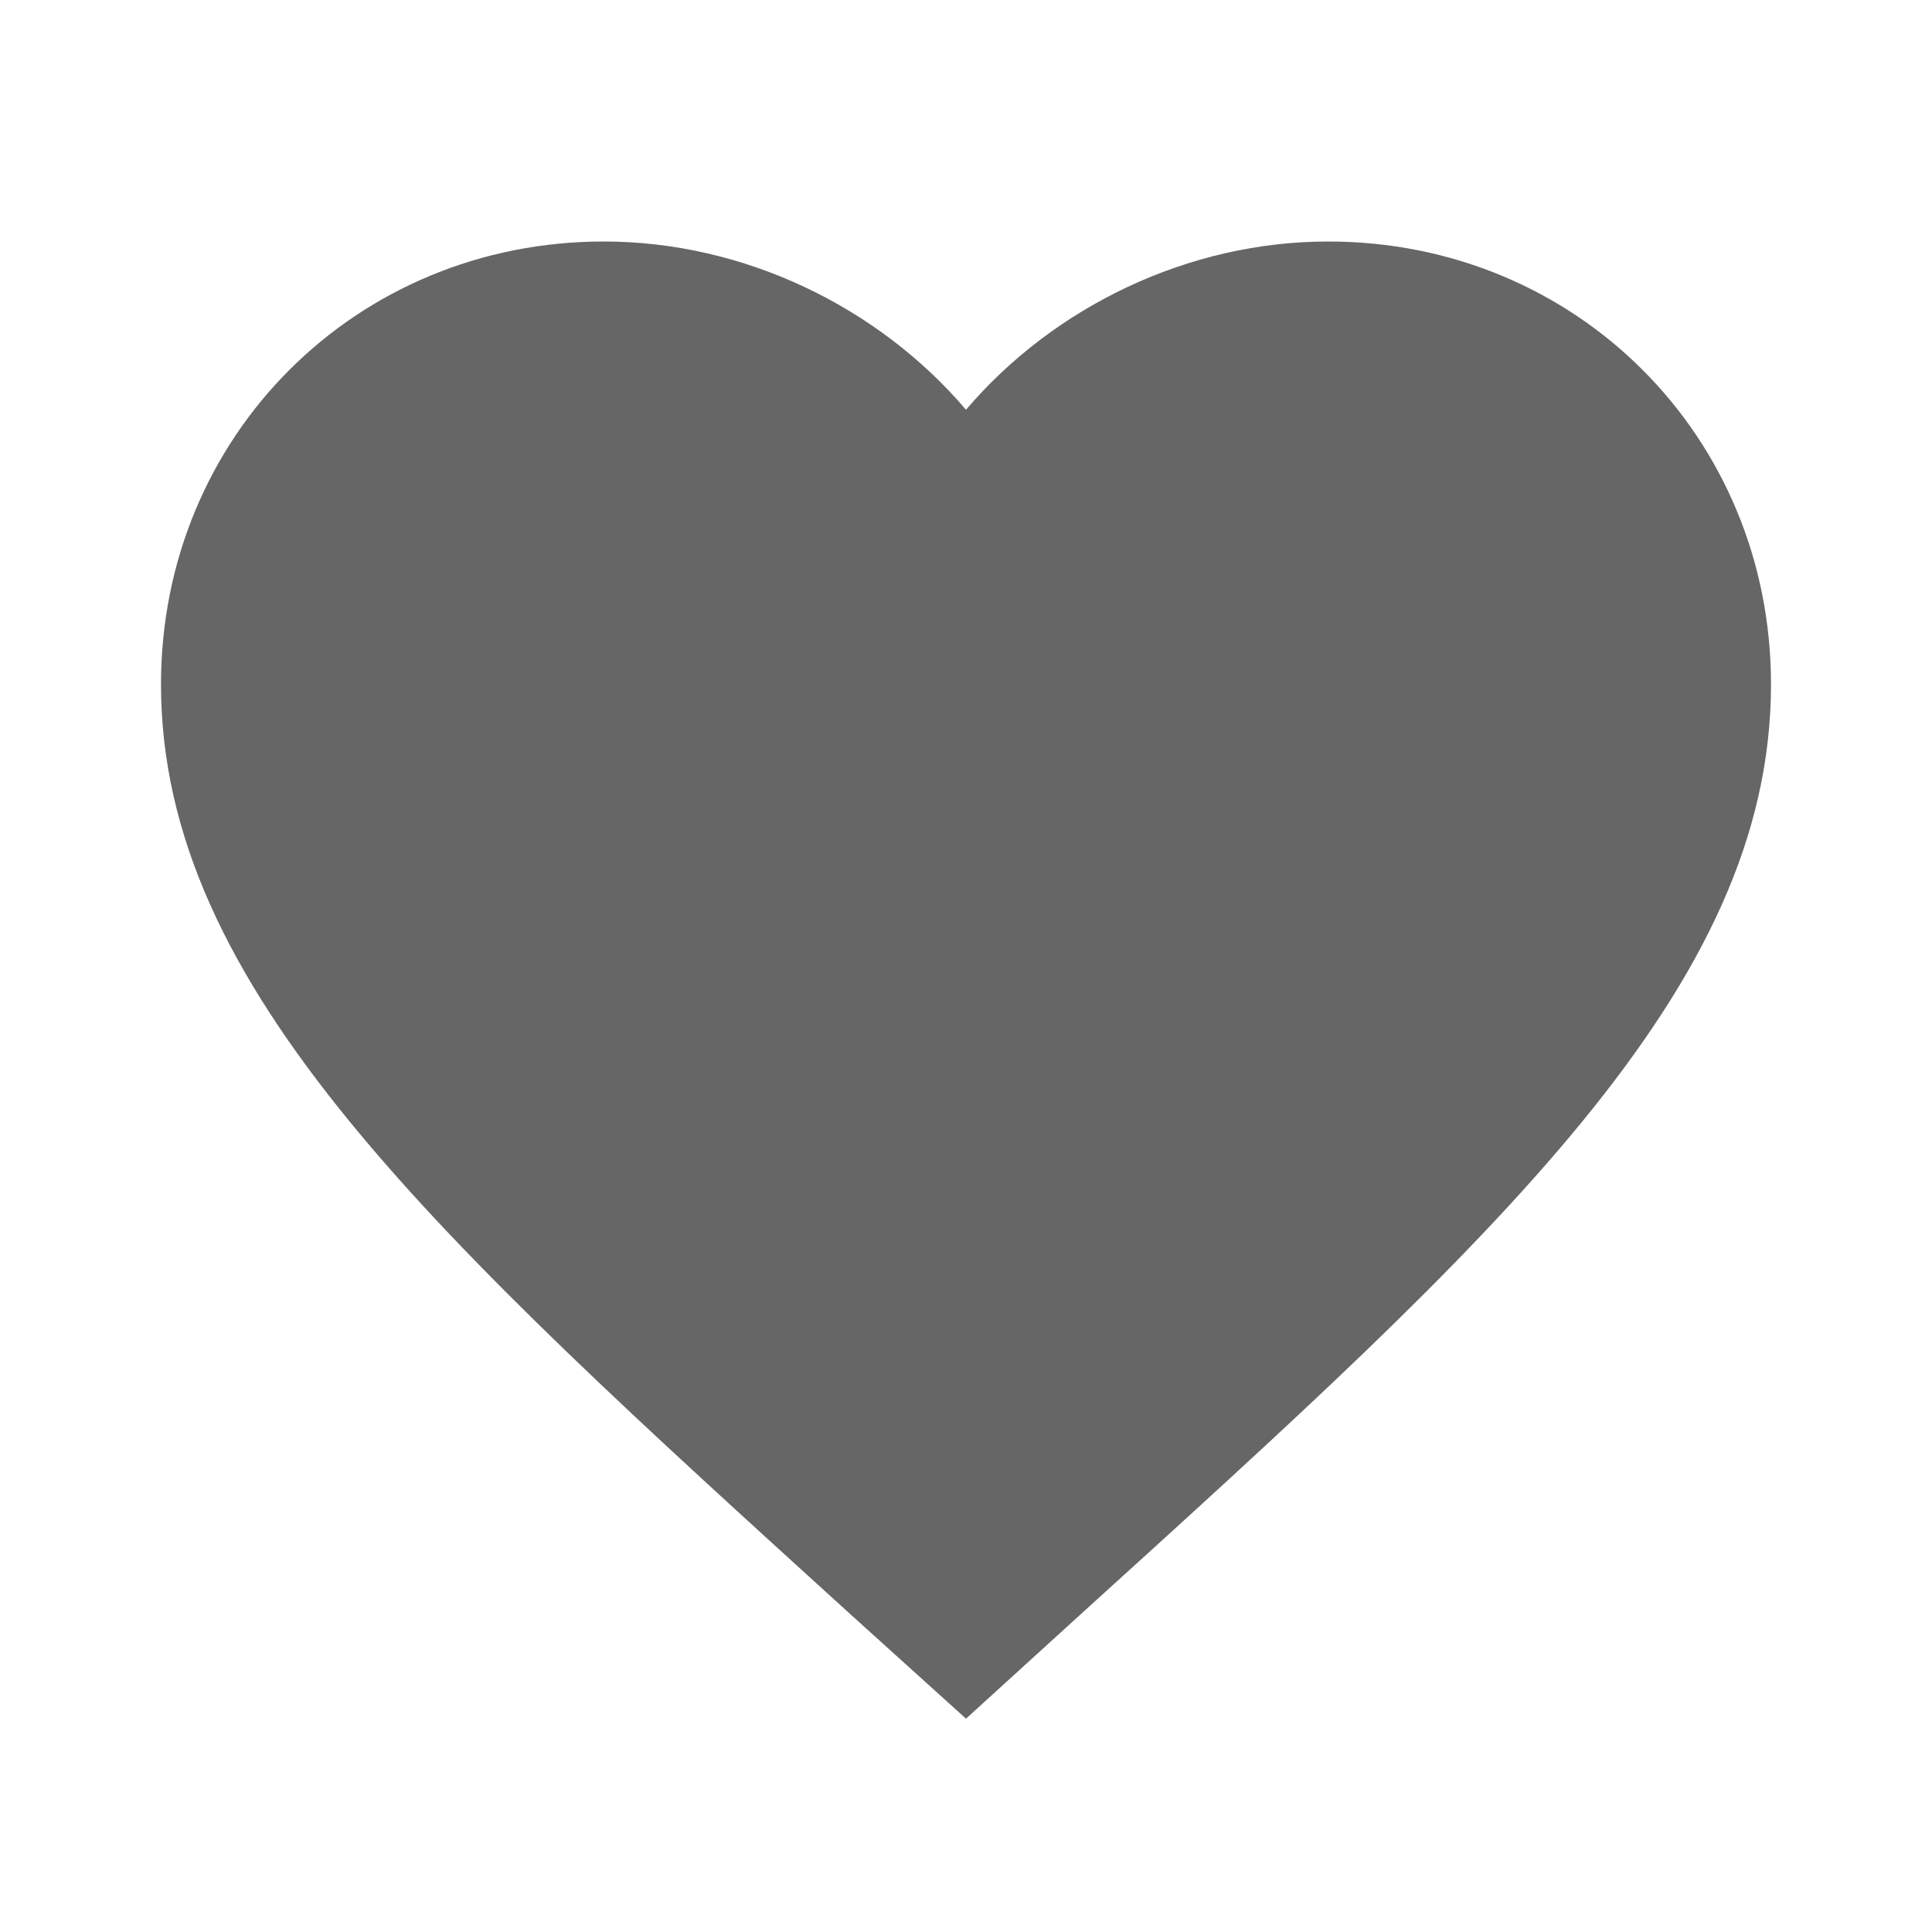
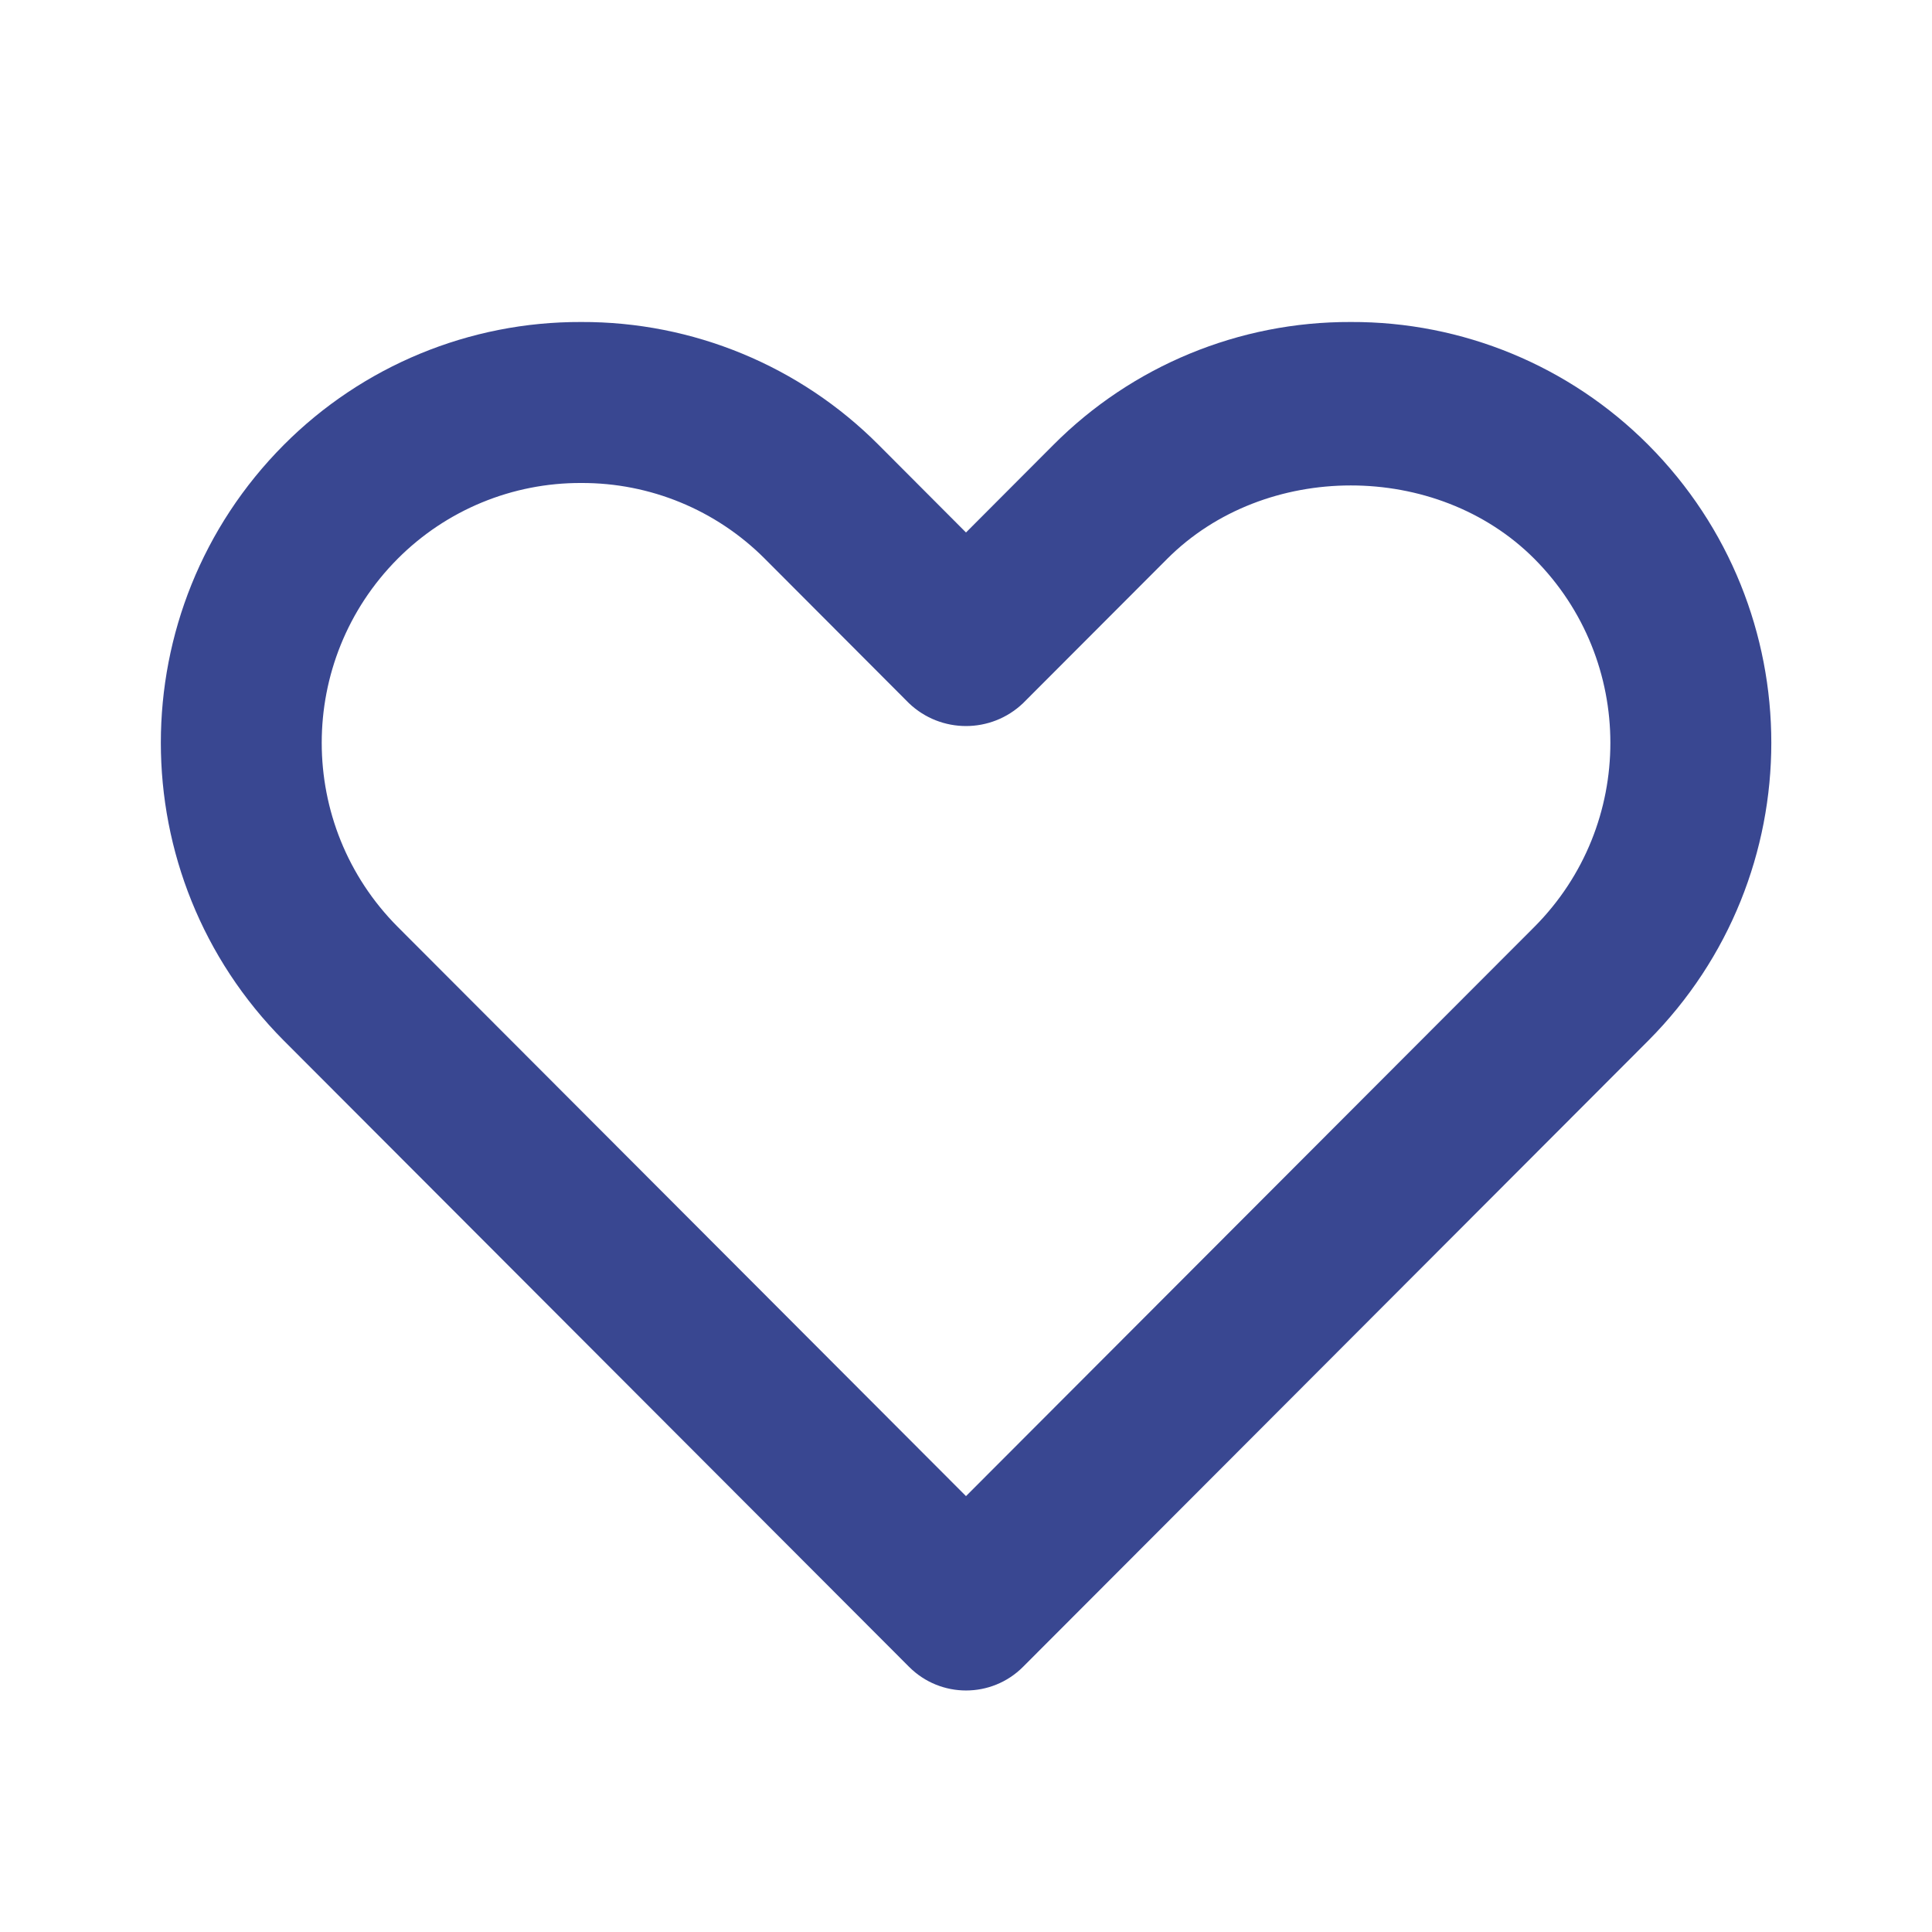
- <svg xmlns="http://www.w3.org/2000/svg" viewBox="0 0 24 24">
-   <path d="M16.5 3c-1.74 0-3.41.81-4.5 2.09C10.91 3.81 9.24 3 7.5 3 4.42 3 2 5.42 2 8.5c0 3.78 3.4 6.86 8.55 11.54L12 21.35l1.45-1.32C18.6 15.36 22 12.28 22 8.5 22 5.42 19.58 3 16.5 3" fill="#666" fill-rule="evenodd" />
+ <svg xmlns="http://www.w3.org/2000/svg" width="18" height="18">
+   <path d="M8.47 15.53a.75.75 0 001.061 0l5.826-5.835a3.933 3.933 0 000-5.55A3.89 3.89 0 0012.585 3a3.89 3.89 0 00-2.772 1.146L9 4.961l-.814-.816A3.891 3.891 0 005.415 3a3.89 3.89 0 00-2.771 1.145 3.934 3.934 0 000 5.55L8.47 15.53zM3.705 5.206a2.399 2.399 0 011.71-.706 2.4 2.4 0 011.71.705l1.344 1.347a.77.77 0 001.062 0l1.344-1.346c.909-.91 2.51-.912 3.42 0a2.43 2.43 0 010 3.43L9 13.939 3.706 8.636a2.431 2.431 0 01-.001-3.43z" fill="#394791" fill-rule="evenodd" />
</svg>
